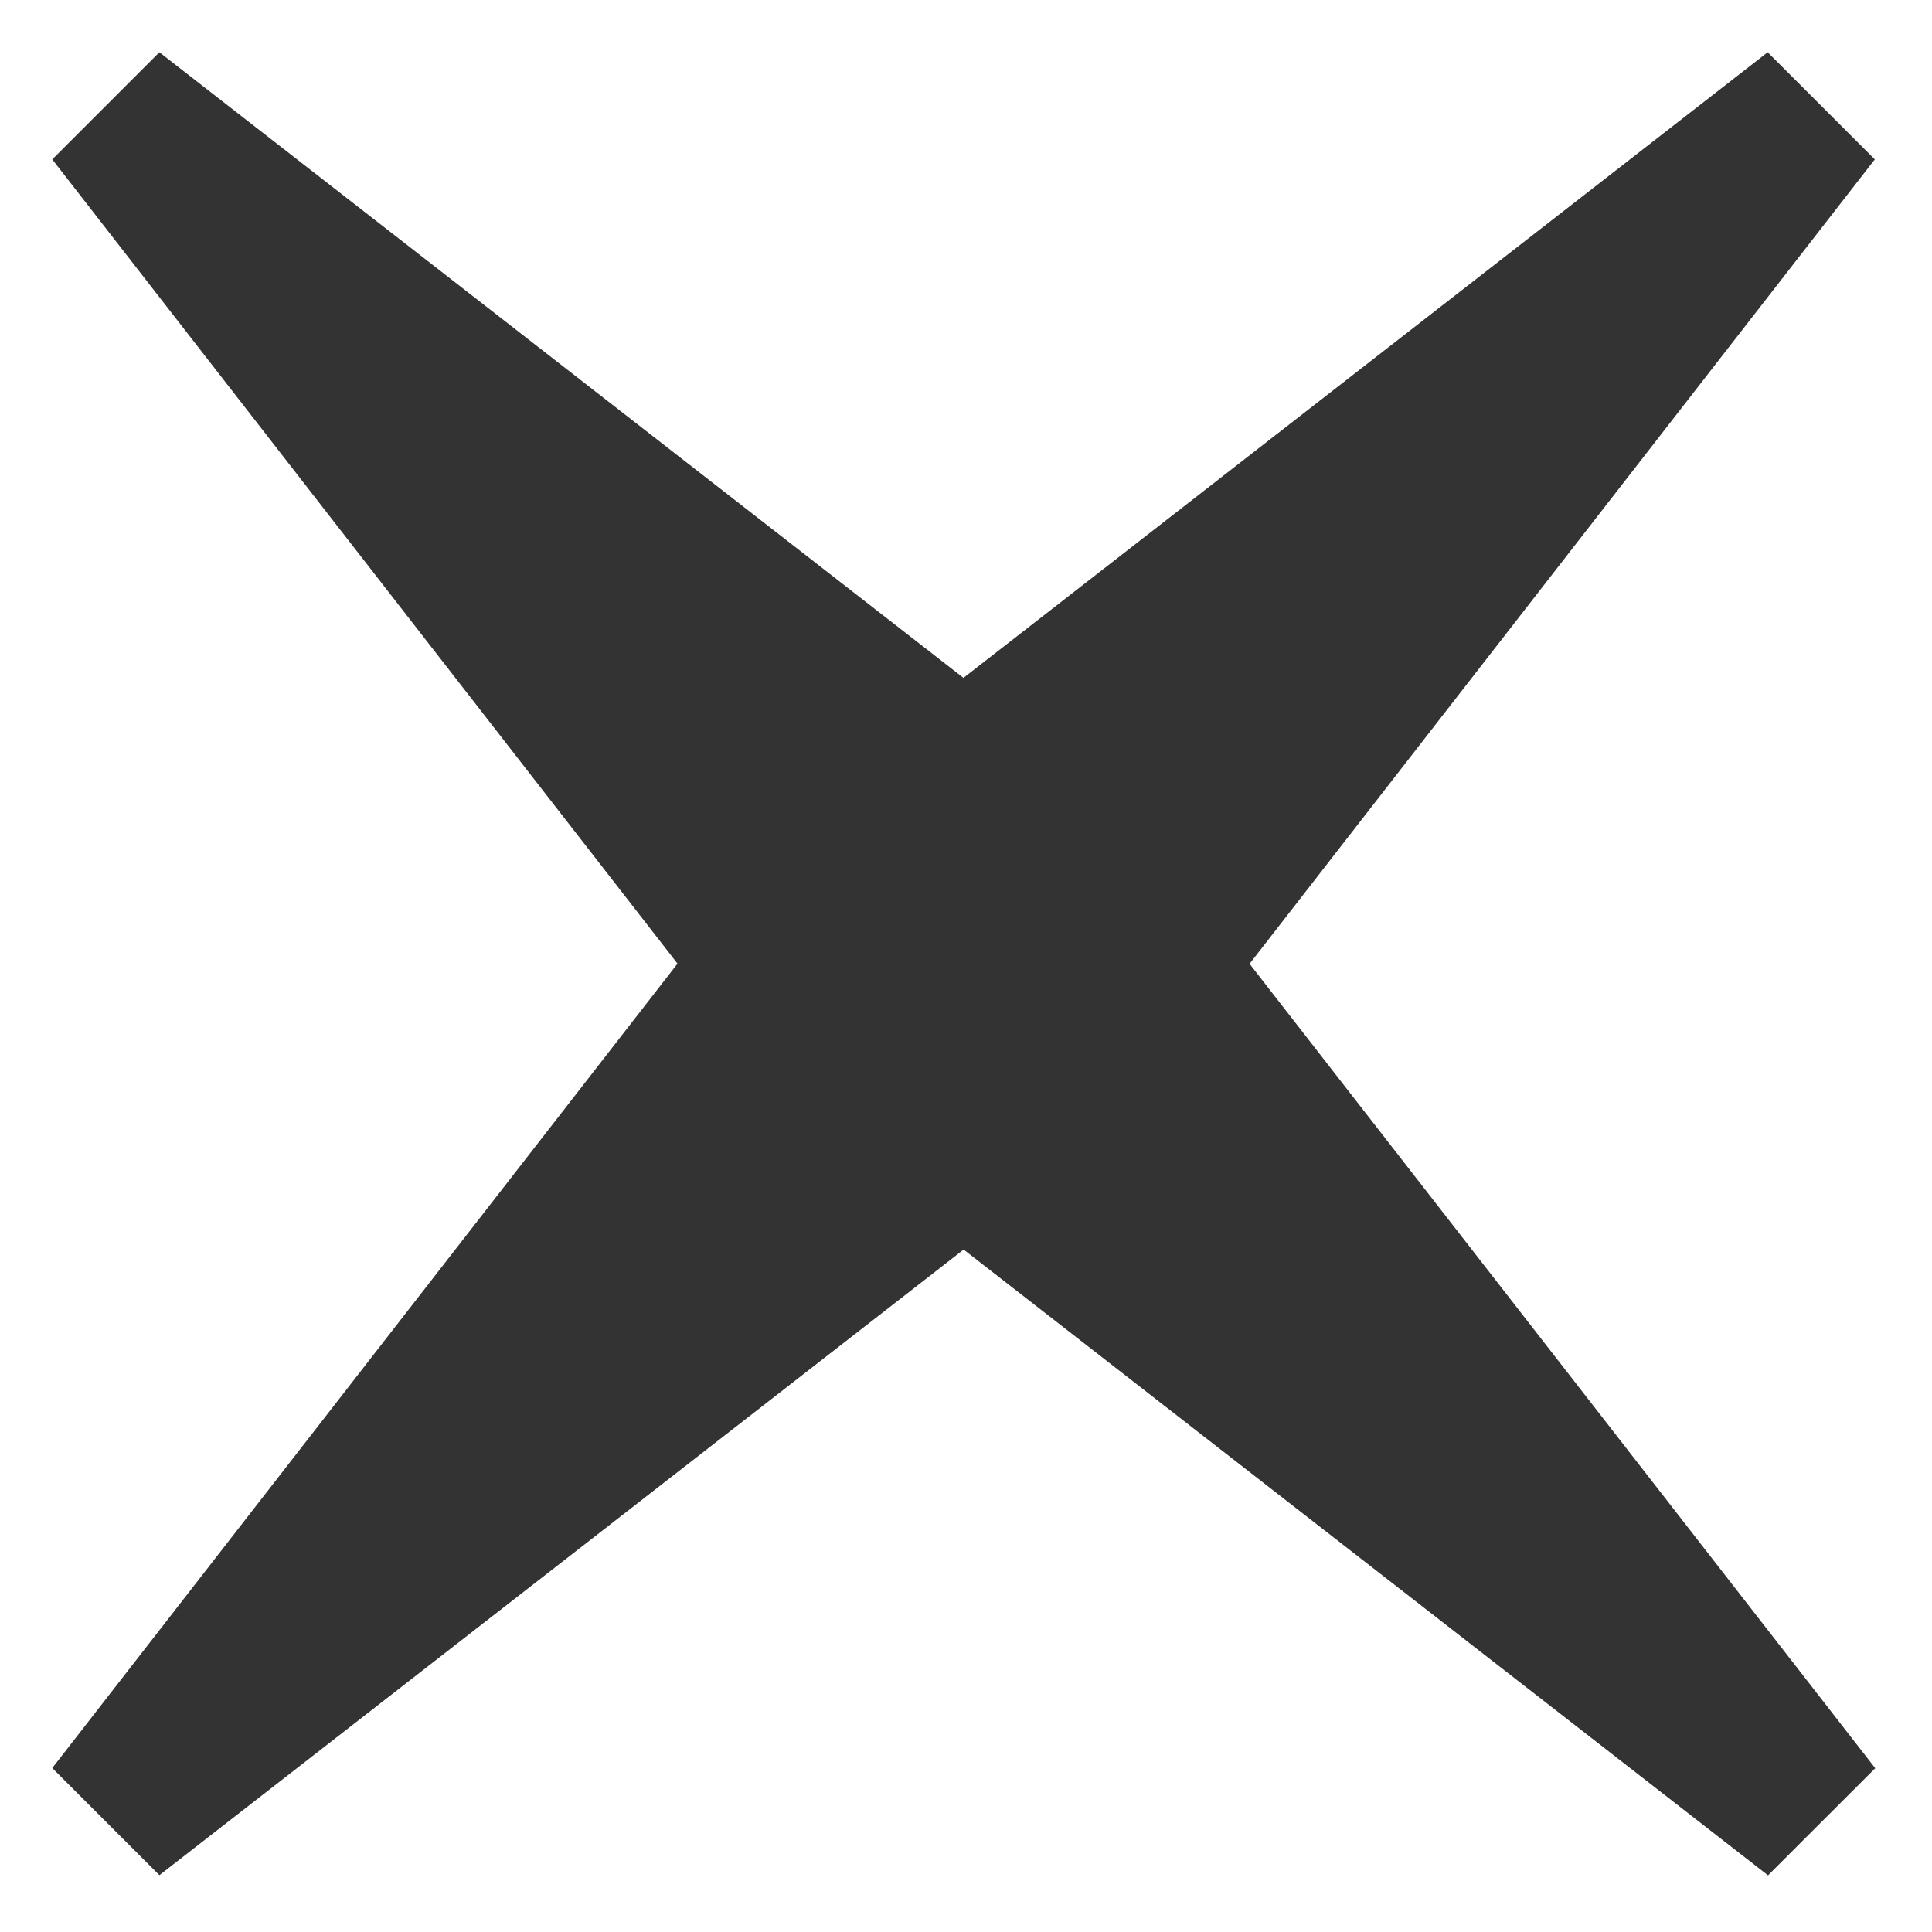
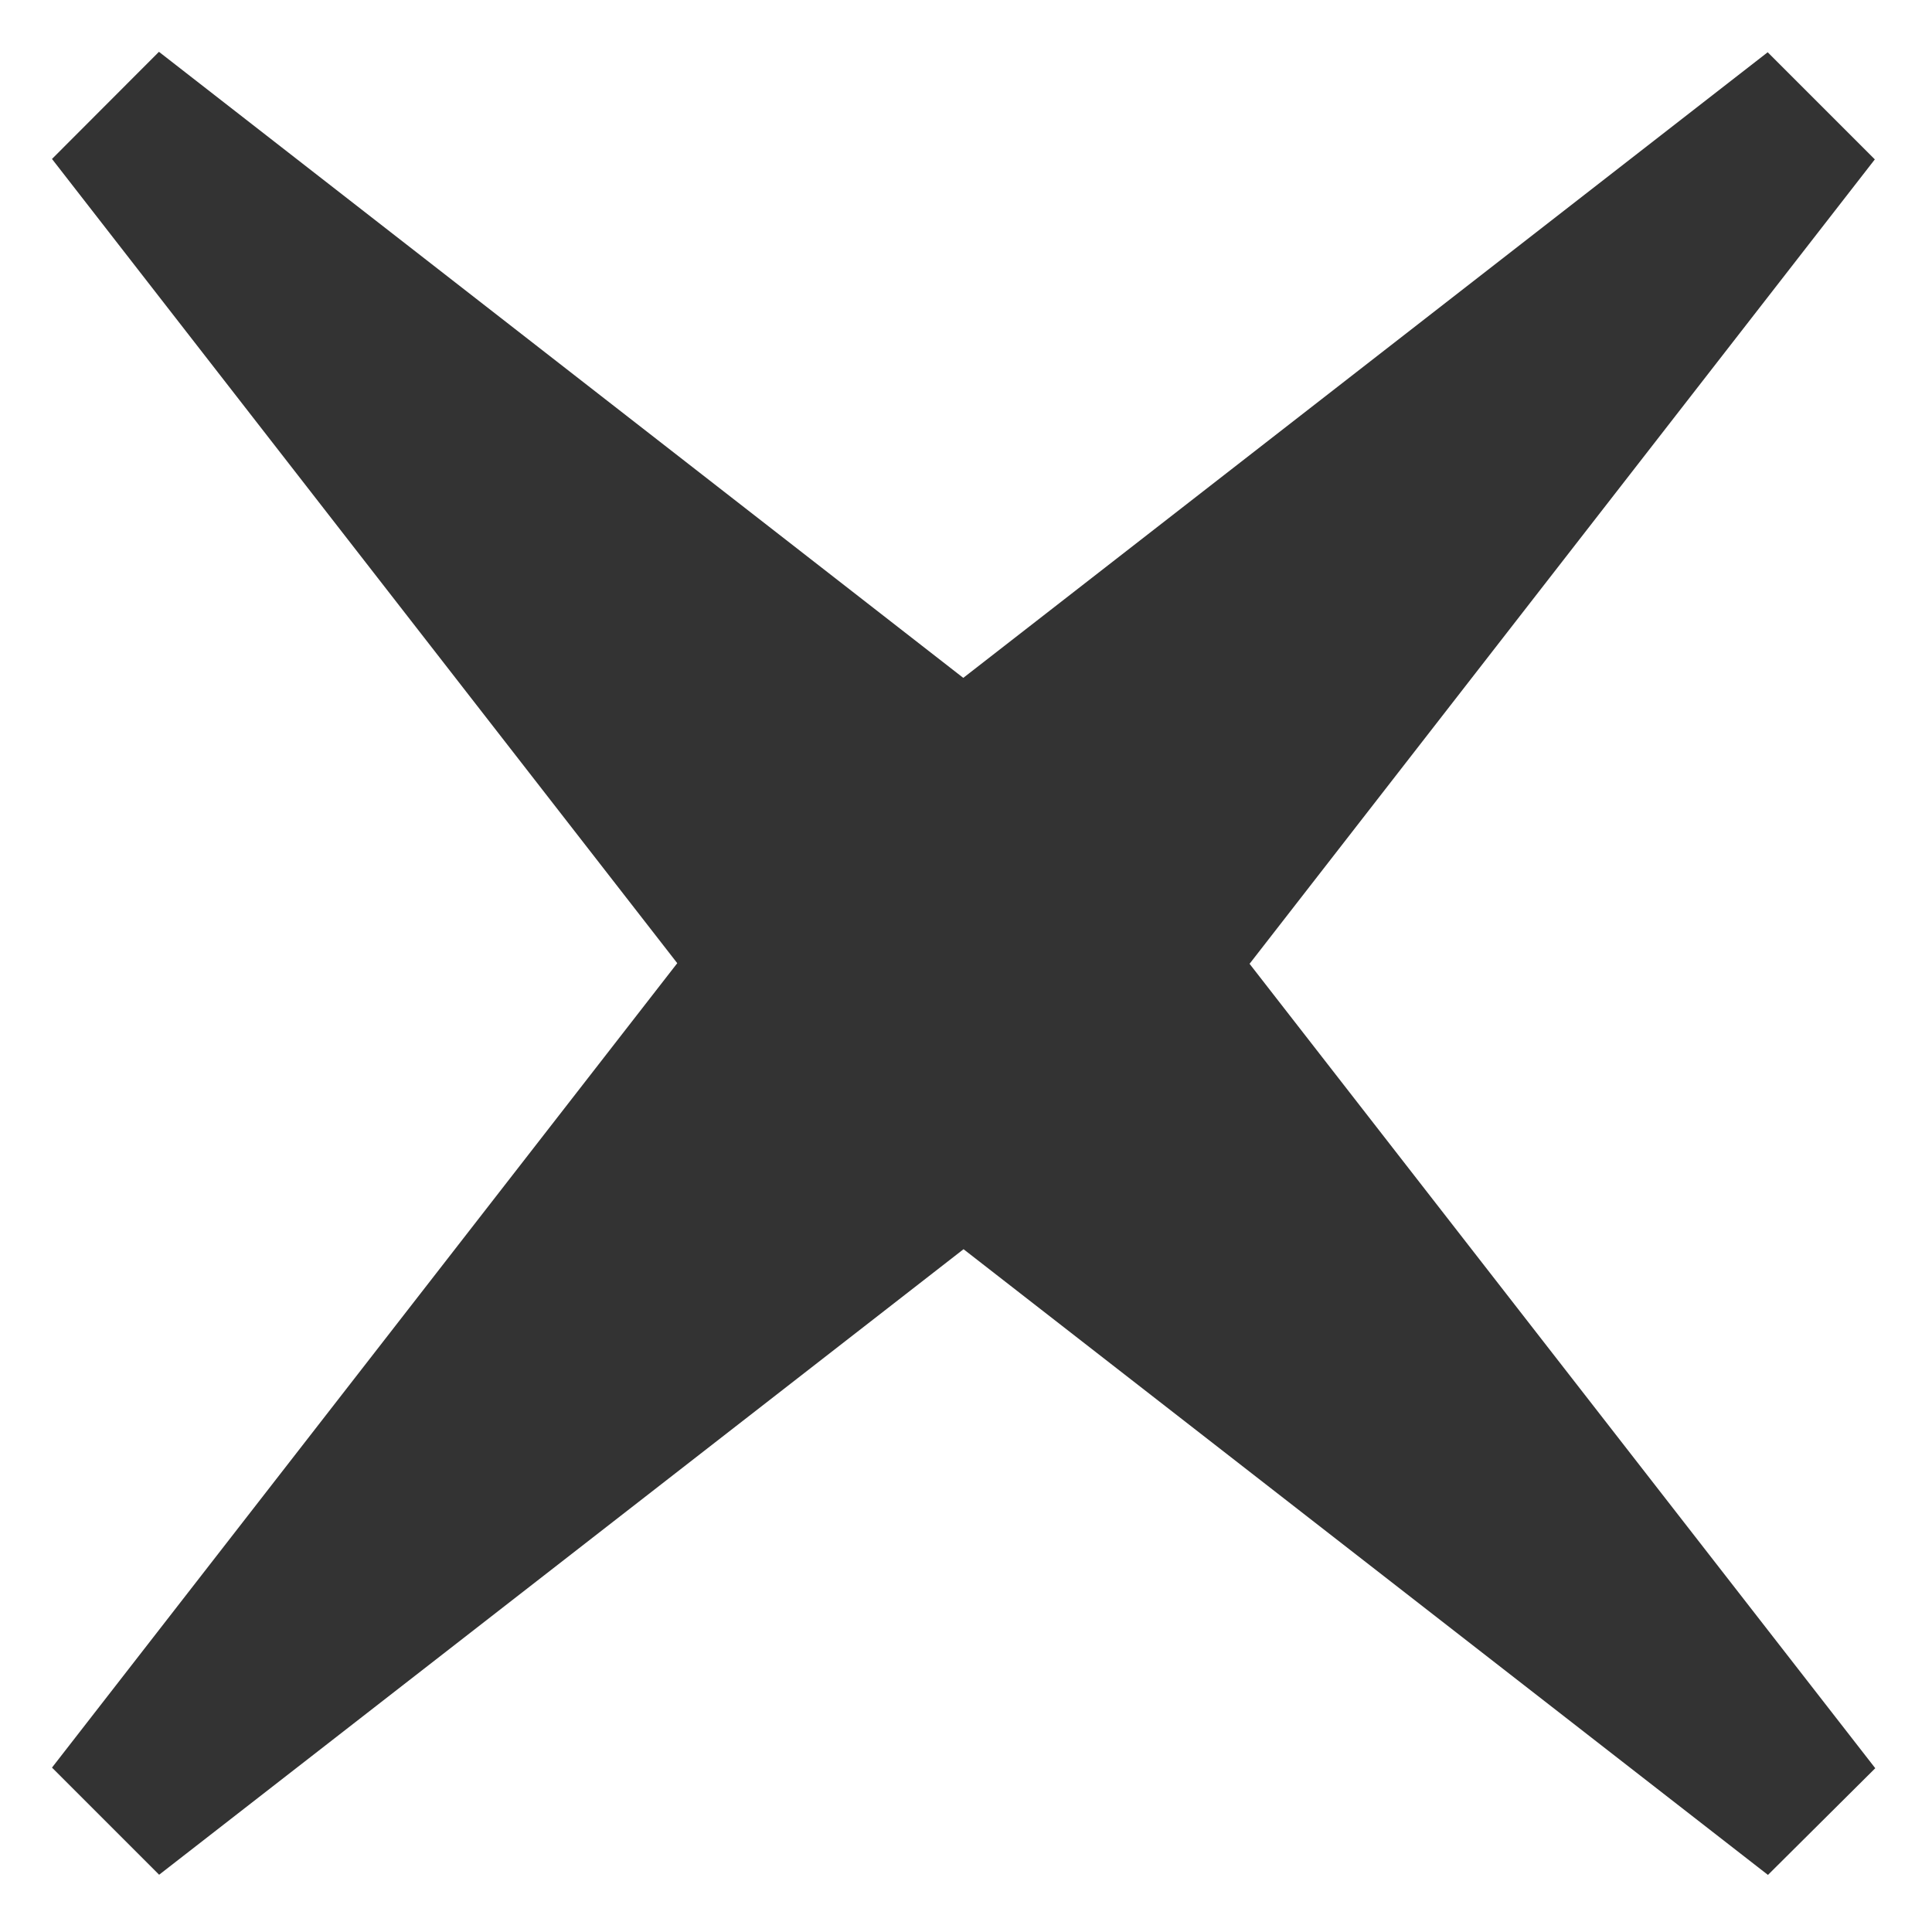
<svg xmlns="http://www.w3.org/2000/svg" width="22" height="22">
-   <path fill="#333" d="M21.354 20.135l-7.125-9.16 7.12-9.16-1.22-1.22-9.158 7.124L1.815.595l-1.22 1.22 7.12 9.158-7.12 9.16 1.22 1.22 9.158-7.124 9.16 7.126z" />
+   <path fill="#333" d="M21.354 20.135l-7.125-9.16 7.12-9.16-1.22-1.22-9.16 7.124L1.81.59.592 1.81l7.12 9.158-7.12 9.16 1.22 1.22 9.16-7.123 9.16 7.125z" />
</svg>
